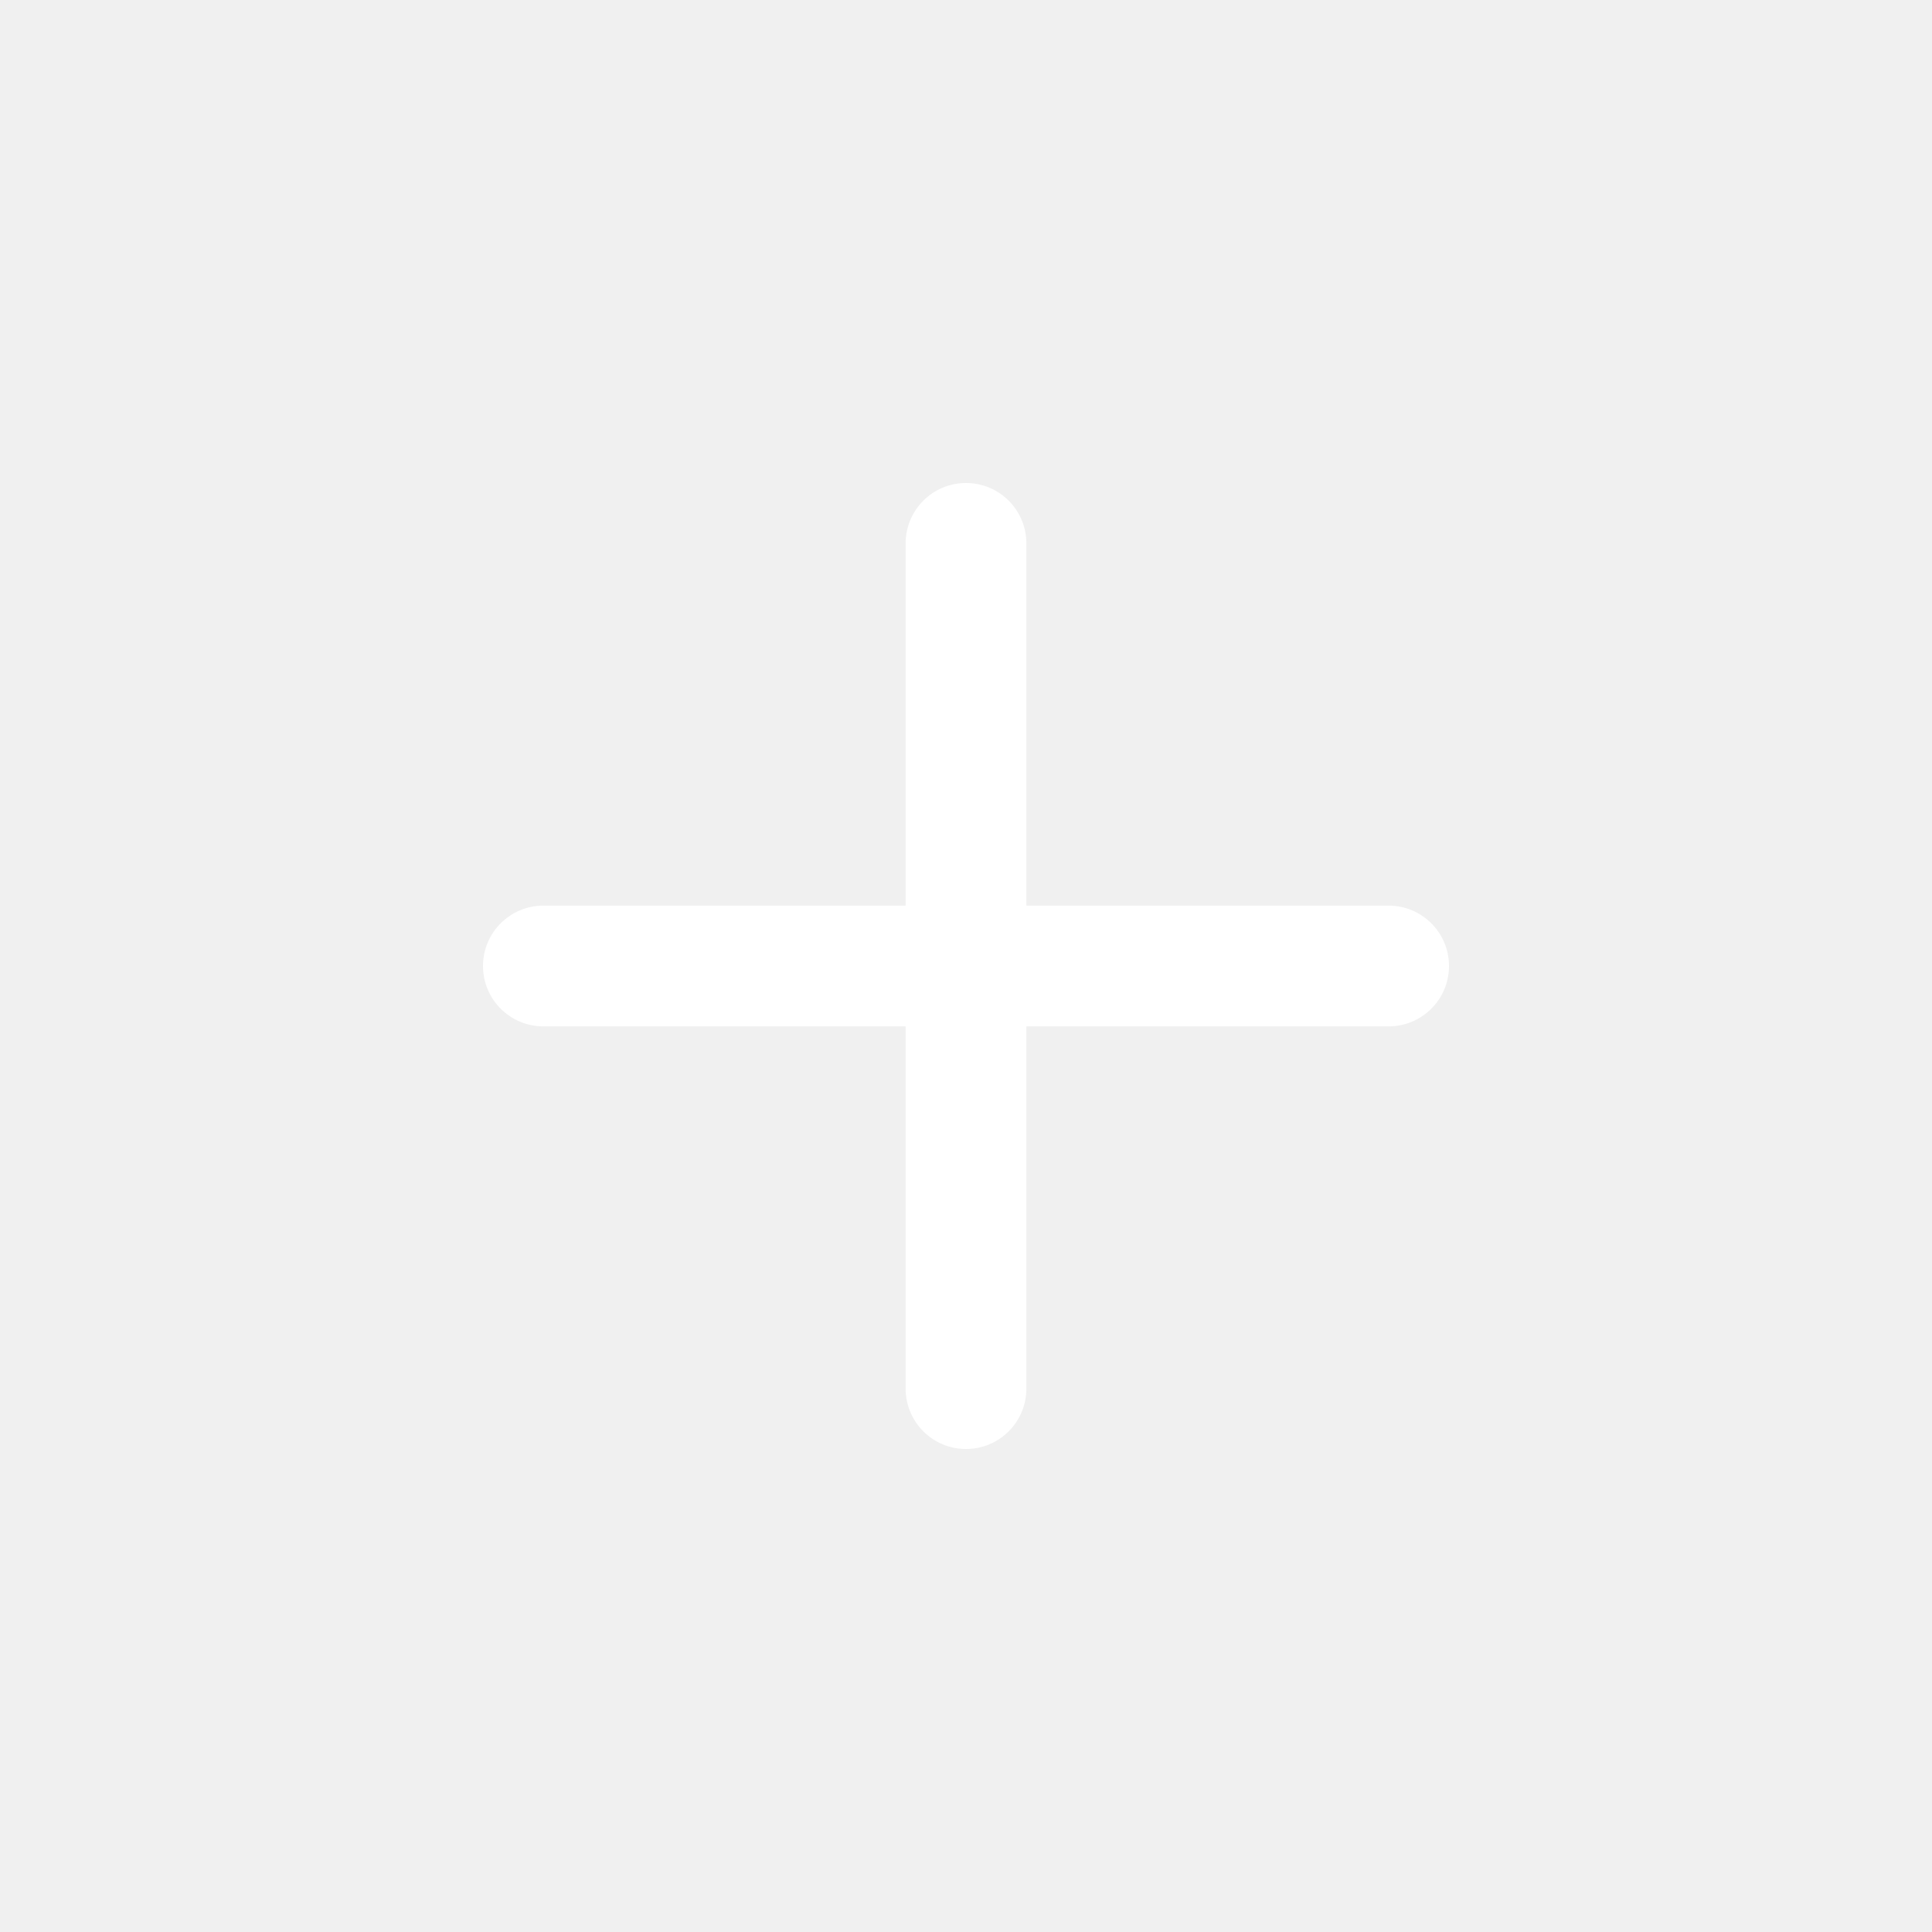
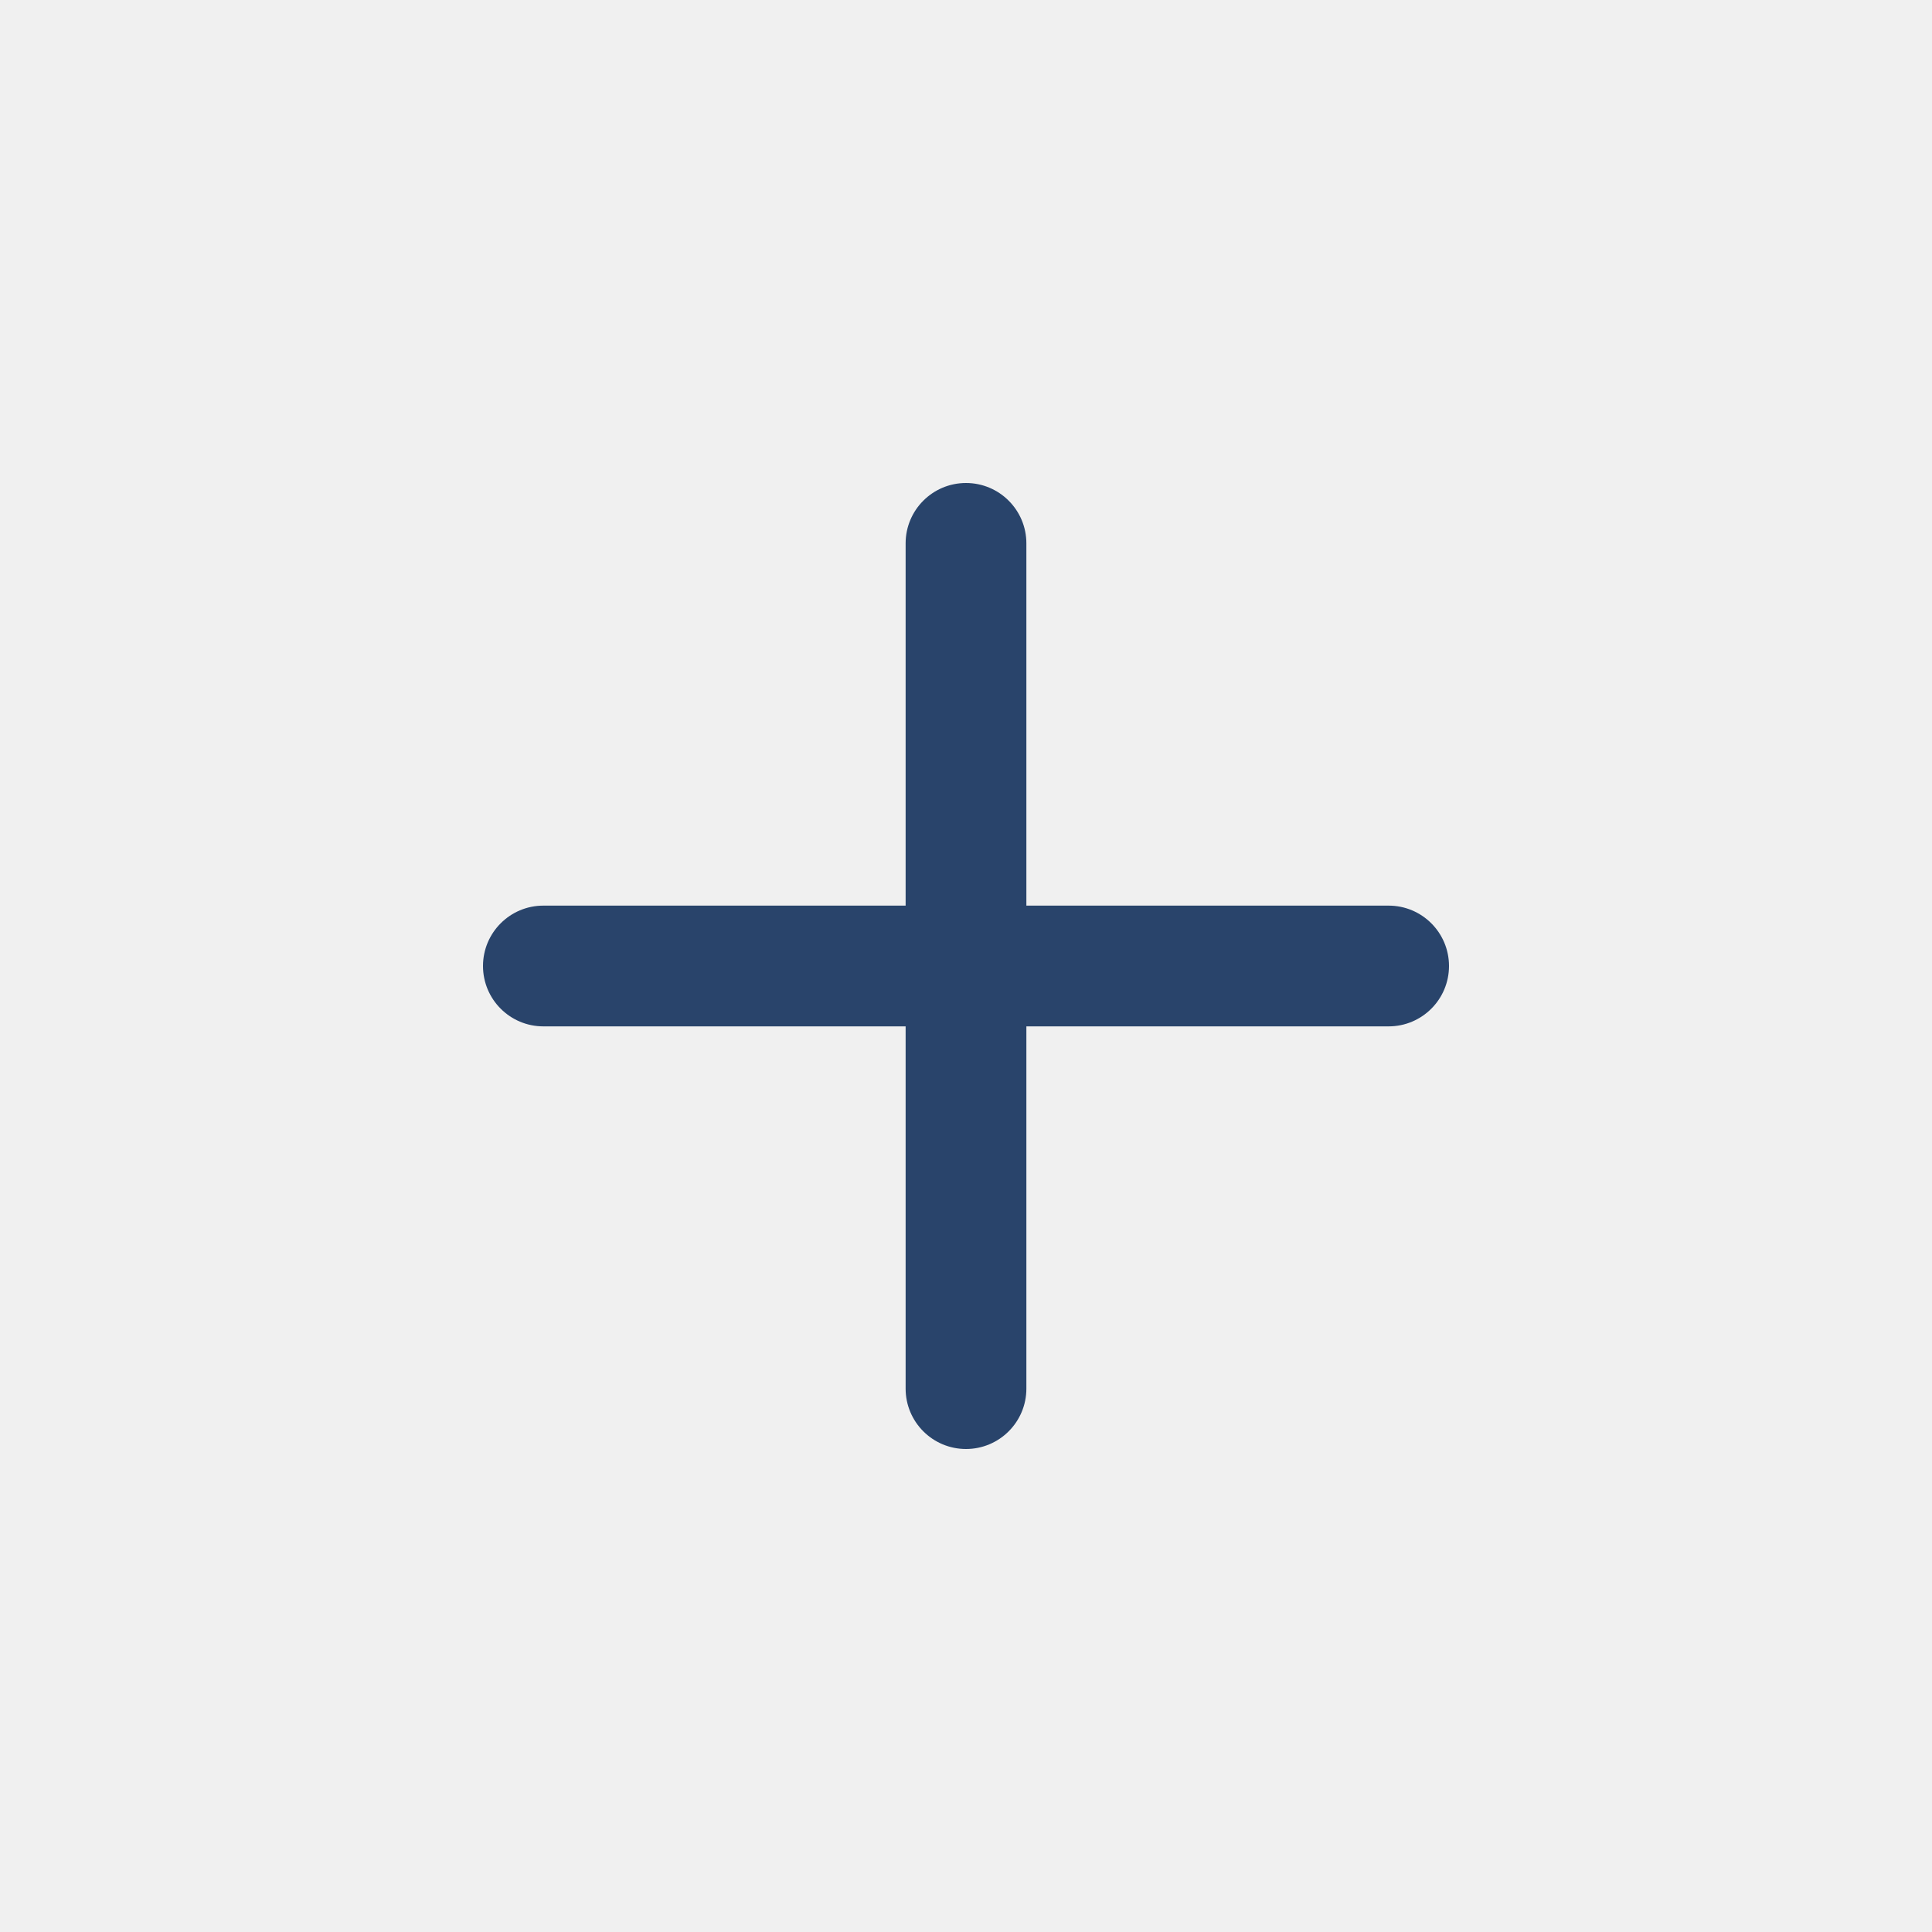
- <svg xmlns="http://www.w3.org/2000/svg" width="75" height="75" fill="#ffffff" class="bi bi-plus" viewBox="0 0 16 16">
+ <svg xmlns="http://www.w3.org/2000/svg" width="75" height="75" fill="#29446B" class="bi bi-plus" viewBox="0 0 16 16">
  <path d="M8 4a.5.5 0 0 1 .5.5v3h3a.5.5 0 0 1 0 1h-3v3a.5.5 0 0 1-1 0v-3h-3a.5.5 0 0 1 0-1h3v-3A.5.5 0 0 1 8 4" />
</svg>
